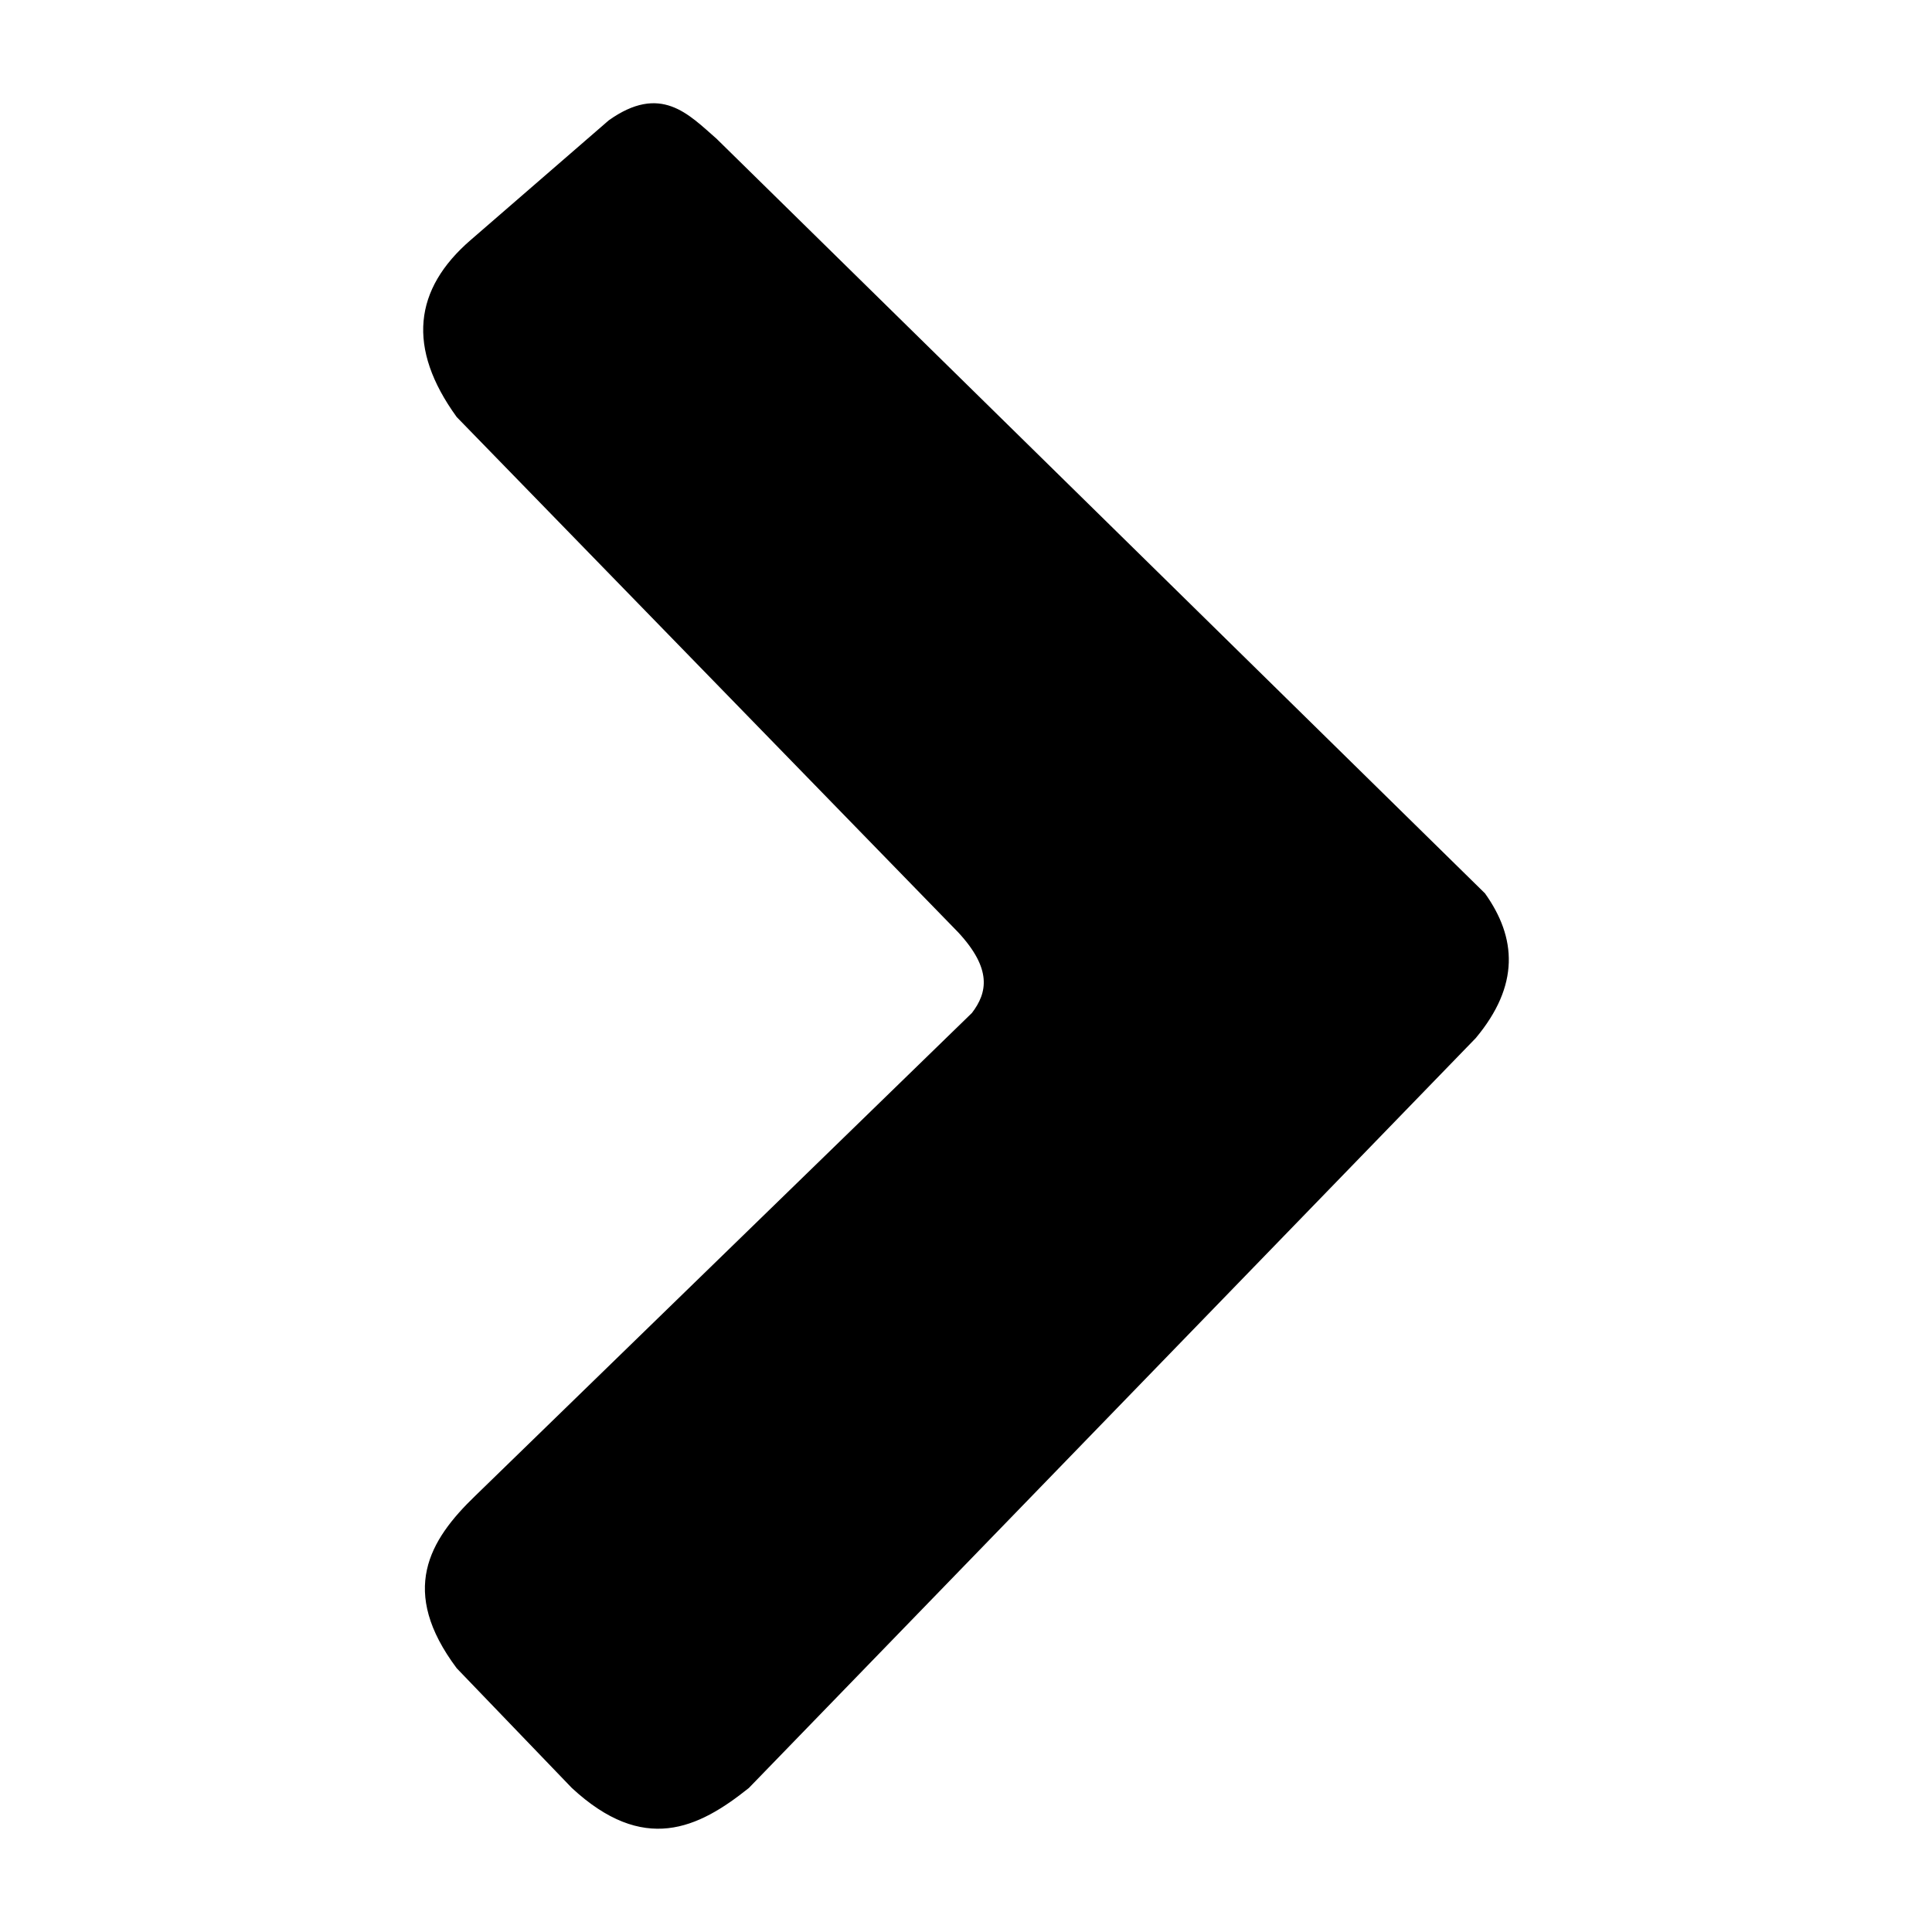
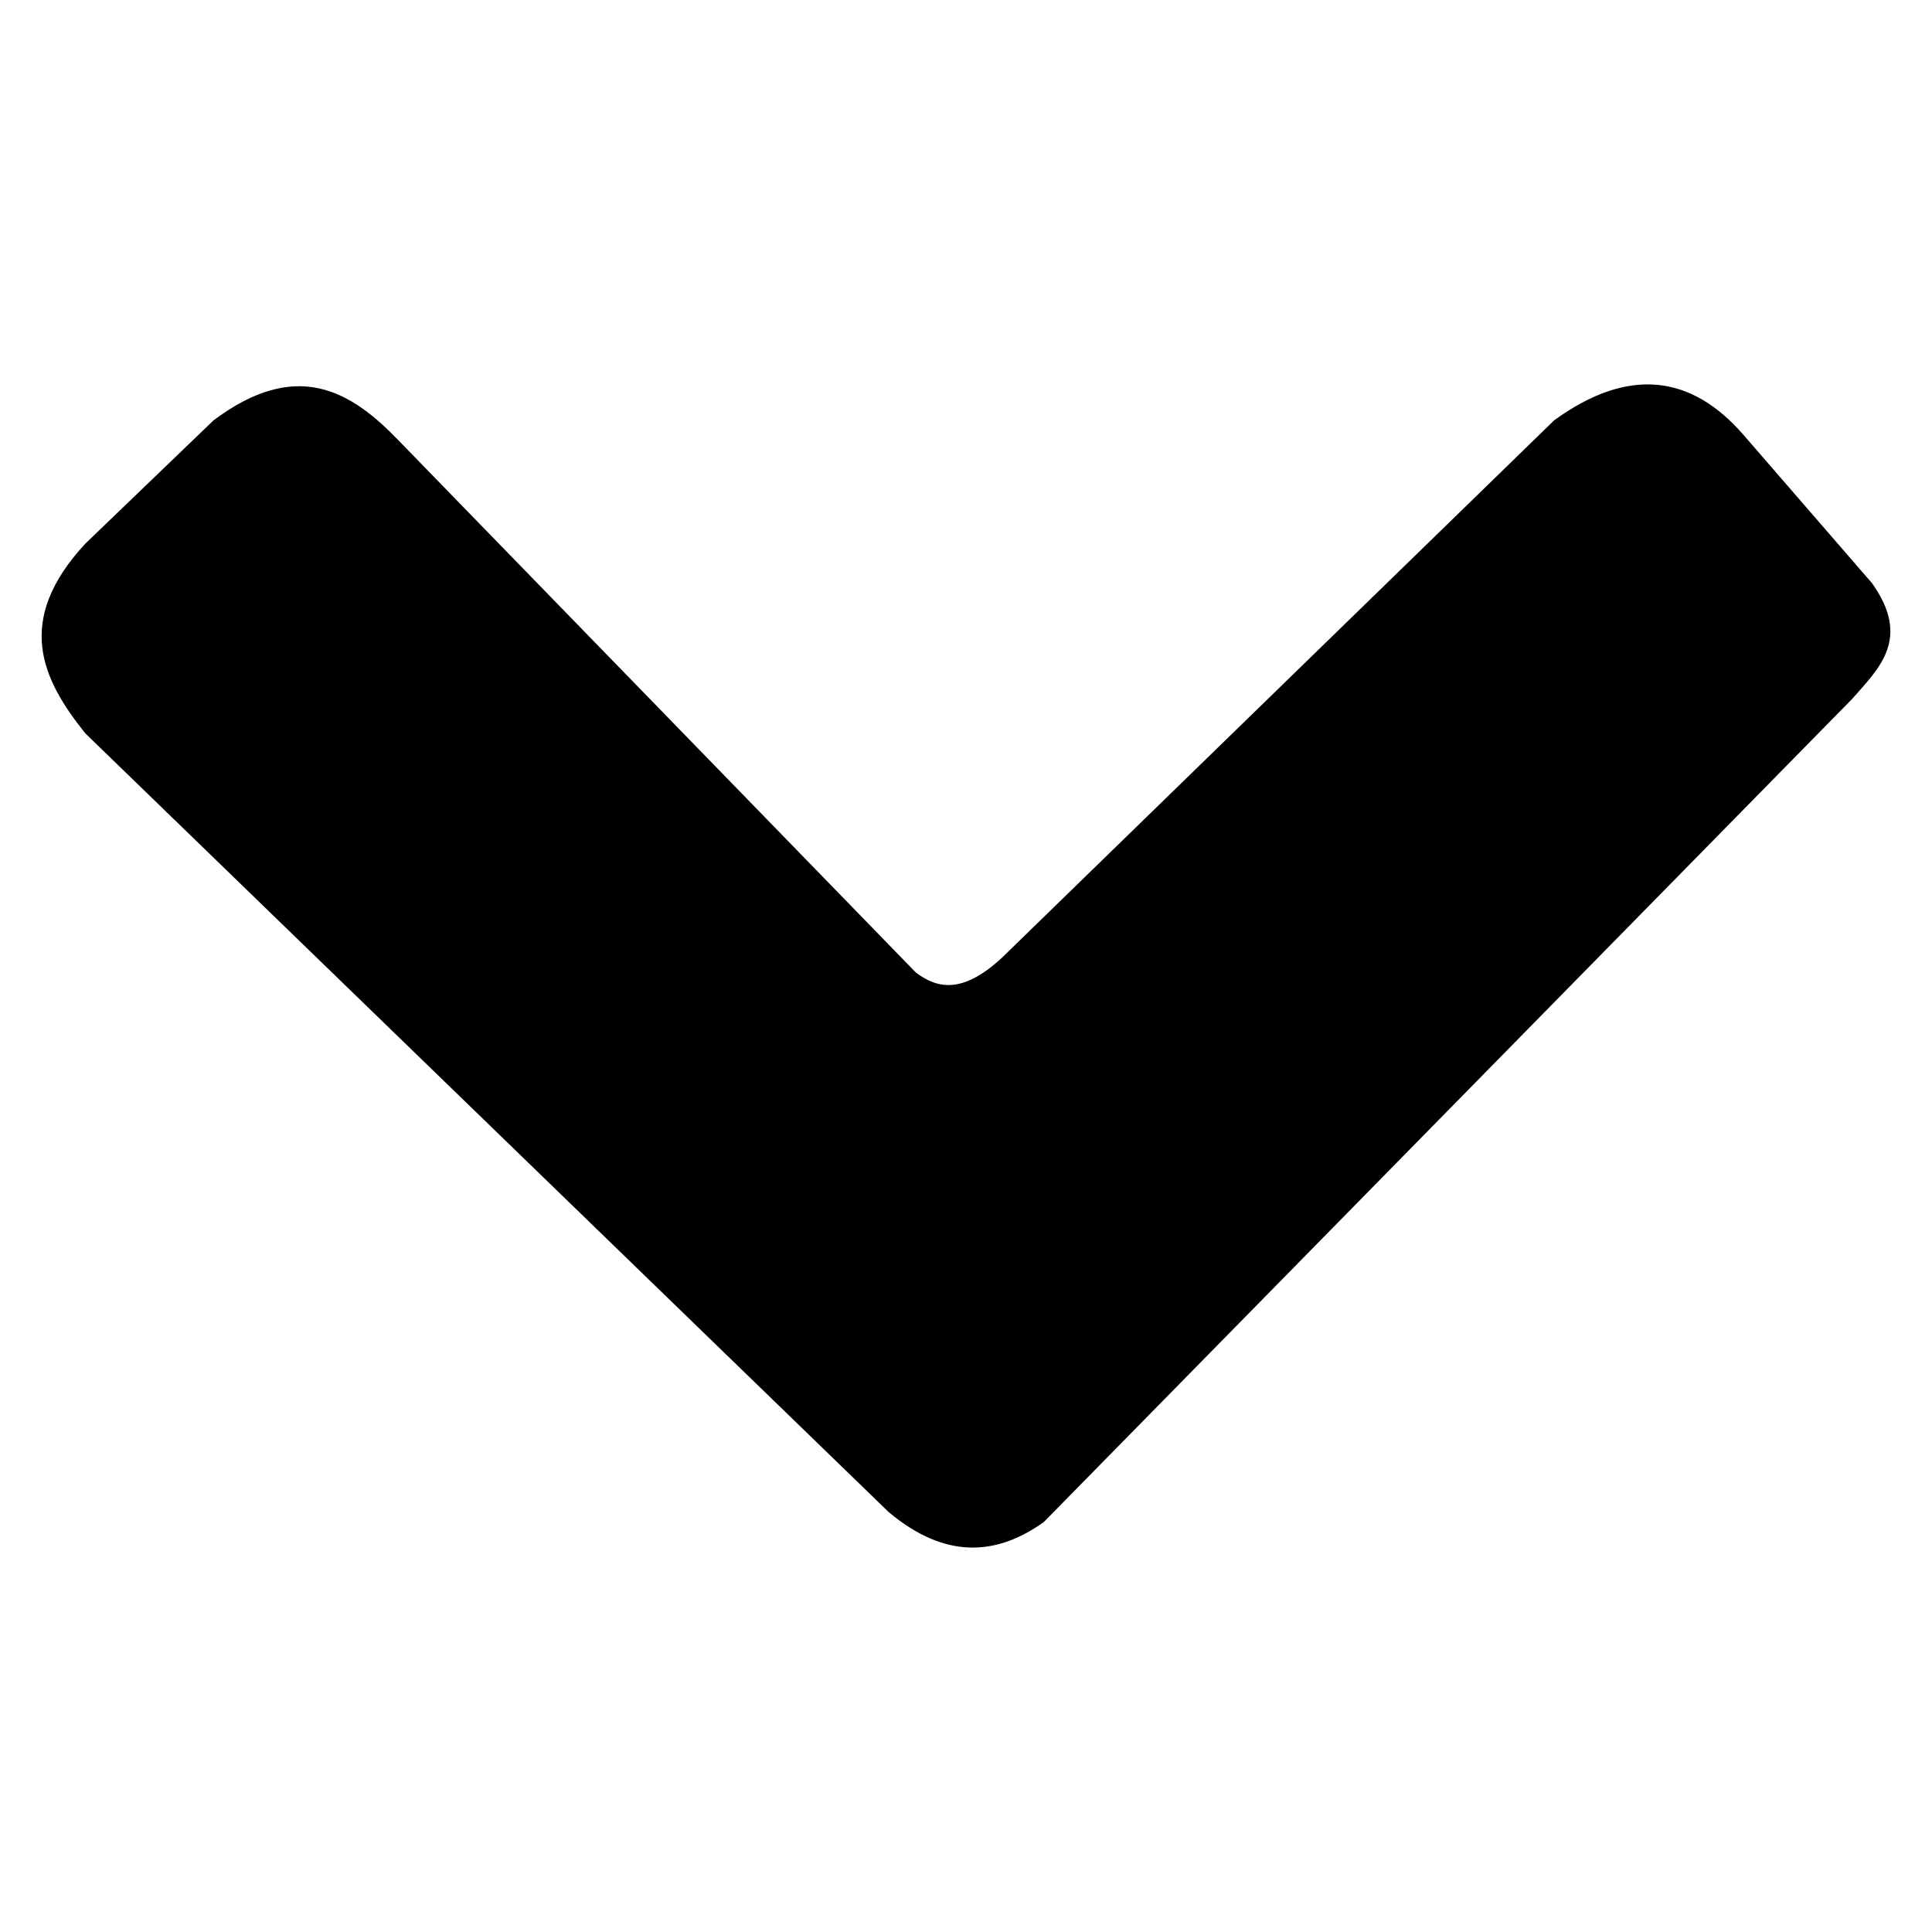
- <svg xmlns="http://www.w3.org/2000/svg" width="600" height="600" viewBox="0 0 600 600" id="svg2" version="1.1">
+ <svg xmlns="http://www.w3.org/2000/svg" width="560" height="560" viewBox="0 0 560 560" id="svg2" version="1.1">
  <defs id="defs4" />
-   <g id="layer1" transform="translate(-207.9306,-86.80848)">
-     <path style="fill:#000000;fill-rule:evenodd;stroke:#000000;stroke-width:1px;stroke-linecap:butt;stroke-linejoin:miter;stroke-opacity:1" d="m 430.152,130.29 238.571,234.286 c 9.646,13.533 10.694,28.063 -2.857,44.286 L 440.152,641.718 c -15.686,12.552 -32.28,20.378 -54.286,0 l -35.714,-37.143 c -17.713,-23.677 -8.602,-39.071 5.714,-52.857 l 154.286,-150 c 4.998,-6.52 6.43,-14.179 -4.286,-25.714 l -155.714,-160 c -15.398,-21.265 -13.169,-39.21 4.286,-54.286 l 42.857,-37.143 c 15.739,-11.178 24.035,-2.013 32.857,5.714 z" id="path3347" />
+   <g id="layer1" transform="translate(-329.3541,-104.7361)">
+     <path style="fill:#000000;fill-rule:evenodd;stroke:#000000;stroke-width:1px;stroke-linecap:butt;stroke-linejoin:miter;stroke-opacity:1" d="M 865.869,306.953 631.583,545.525 c -13.533,9.646 -28.063,10.694 -44.286,-2.857 L 354.44,316.953 c -12.552,-15.686 -20.378,-32.28 0,-54.286 l 37.143,-35.714 c 23.677,-17.713 39.071,-8.602 52.857,5.714 l 150,154.286 c 6.52,4.998 14.179,6.43 25.714,-4.286 l 160,-155.714 c 21.265,-15.398 39.21,-13.169 54.286,4.286 l 37.143,42.857 c 11.178,15.739 2.013,24.035 -5.714,32.857 z" id="path3347" />
  </g>
</svg>
